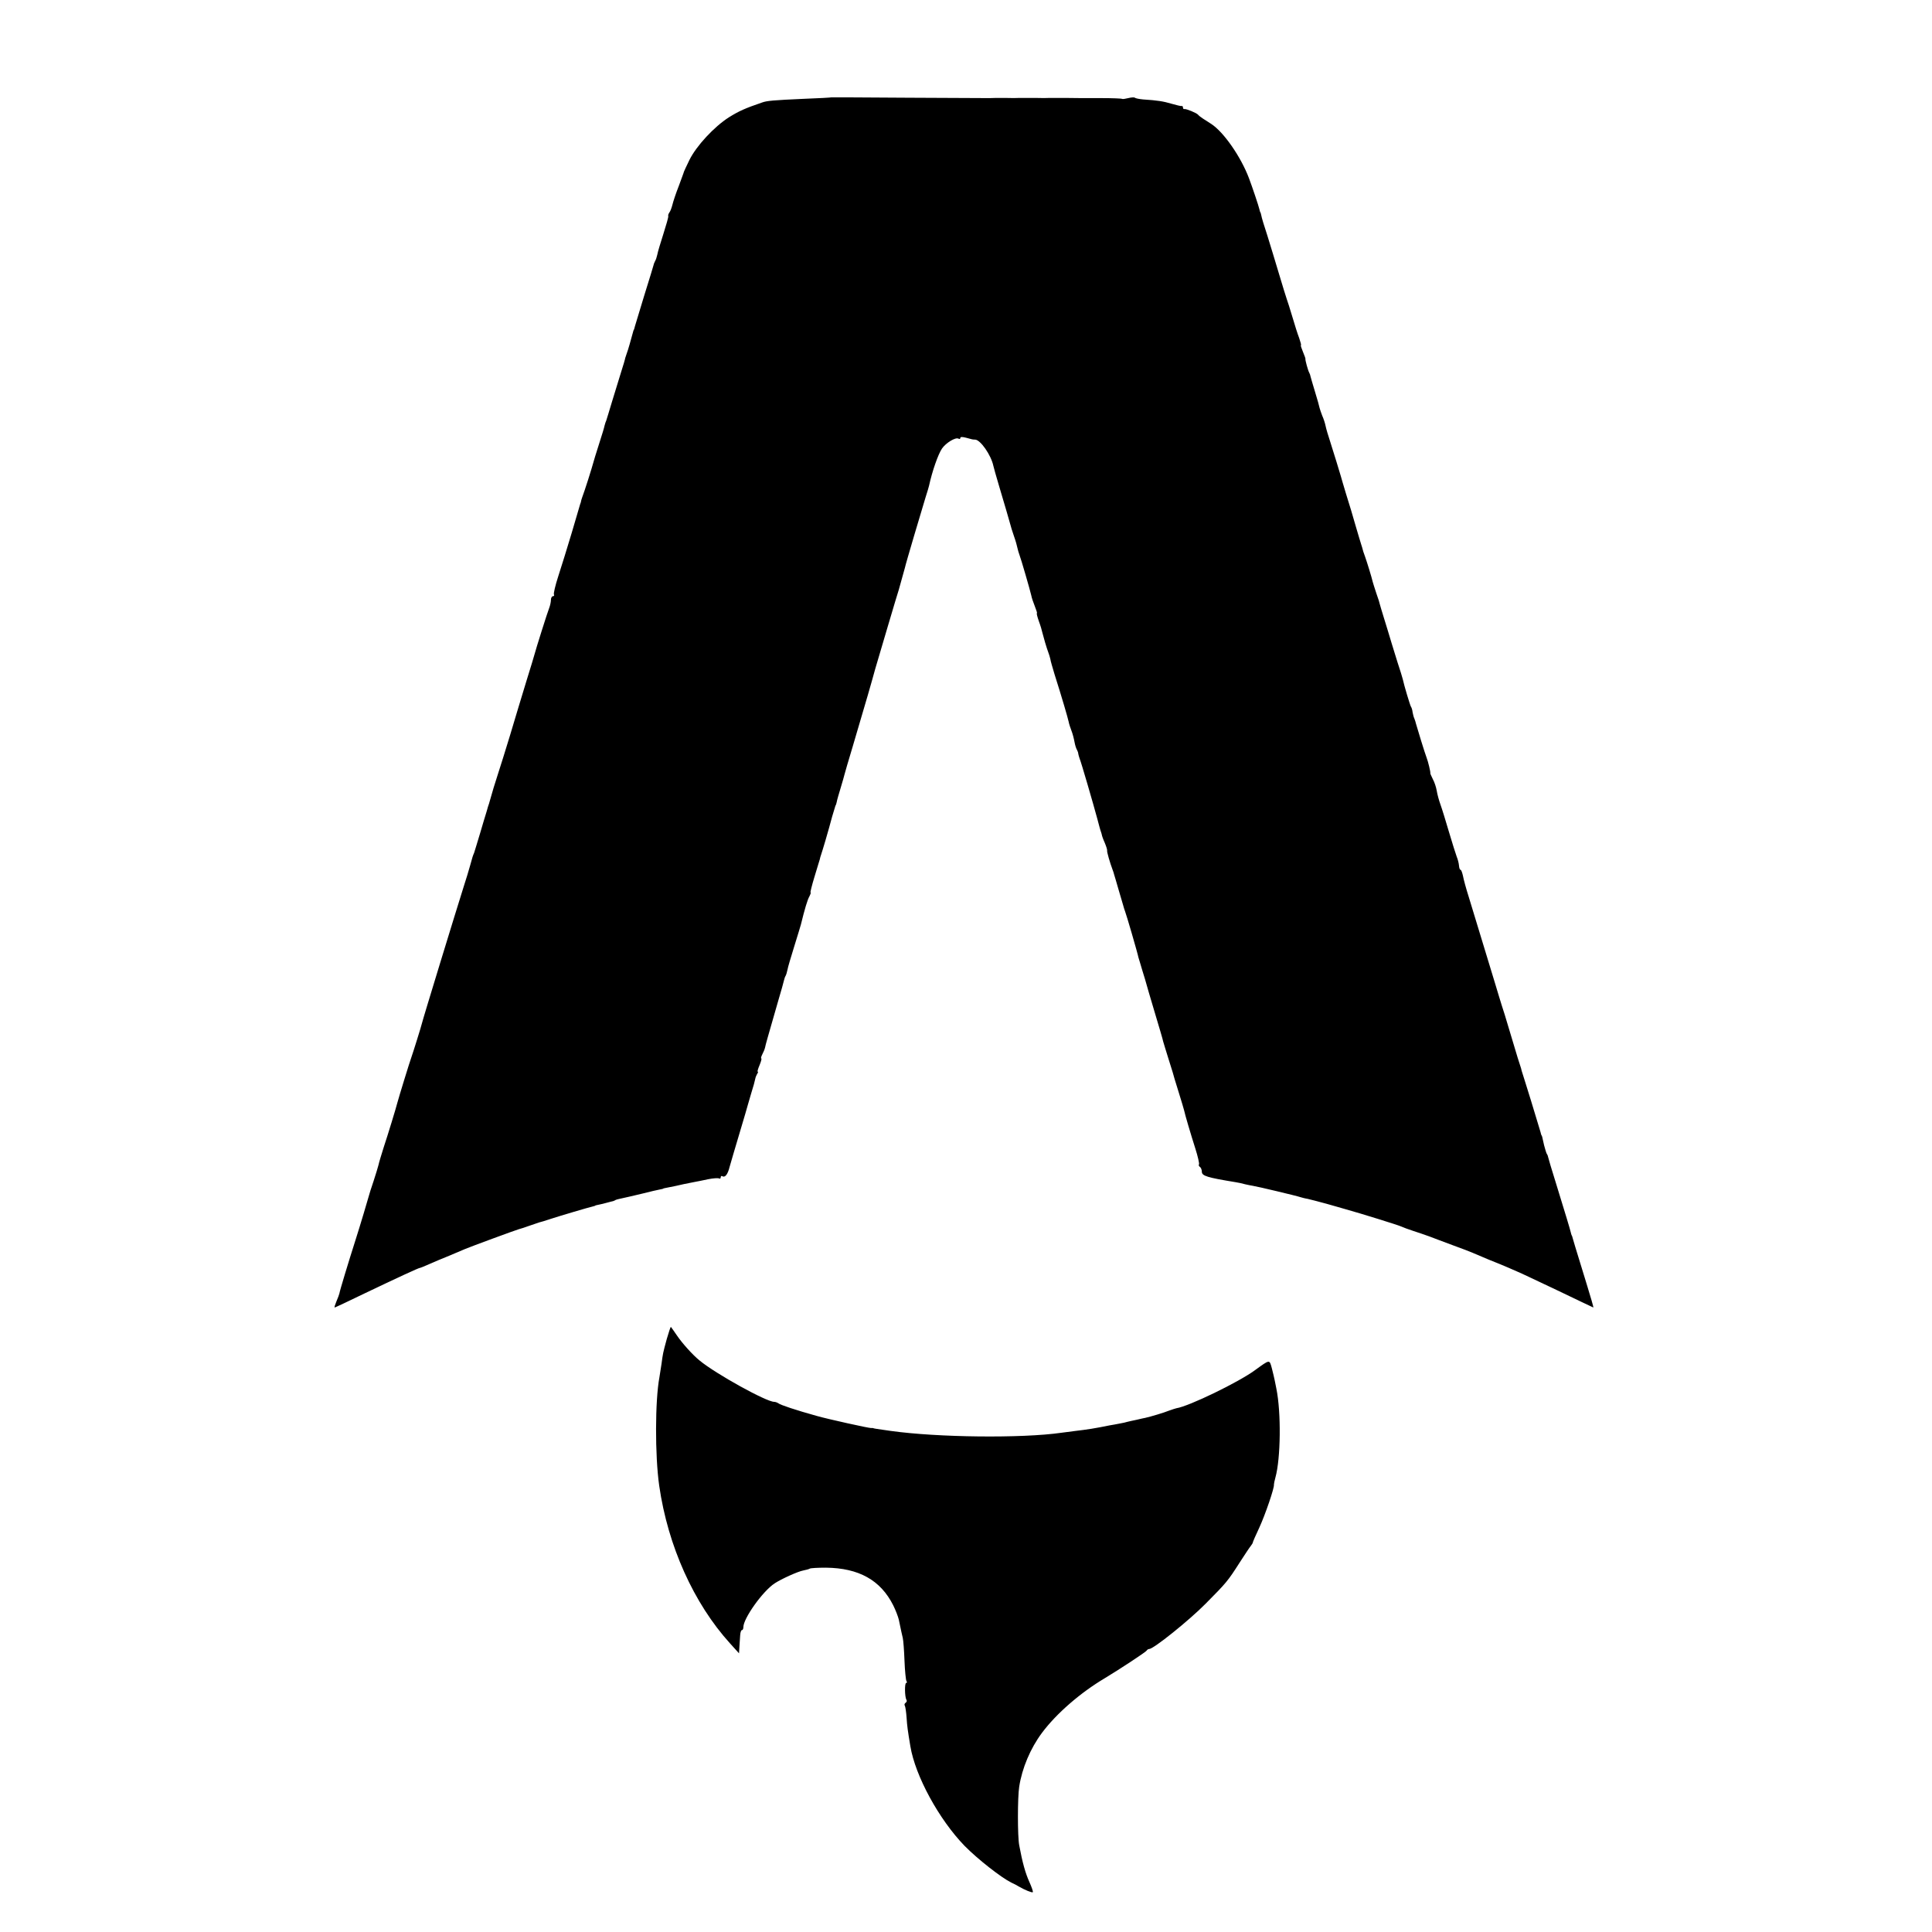
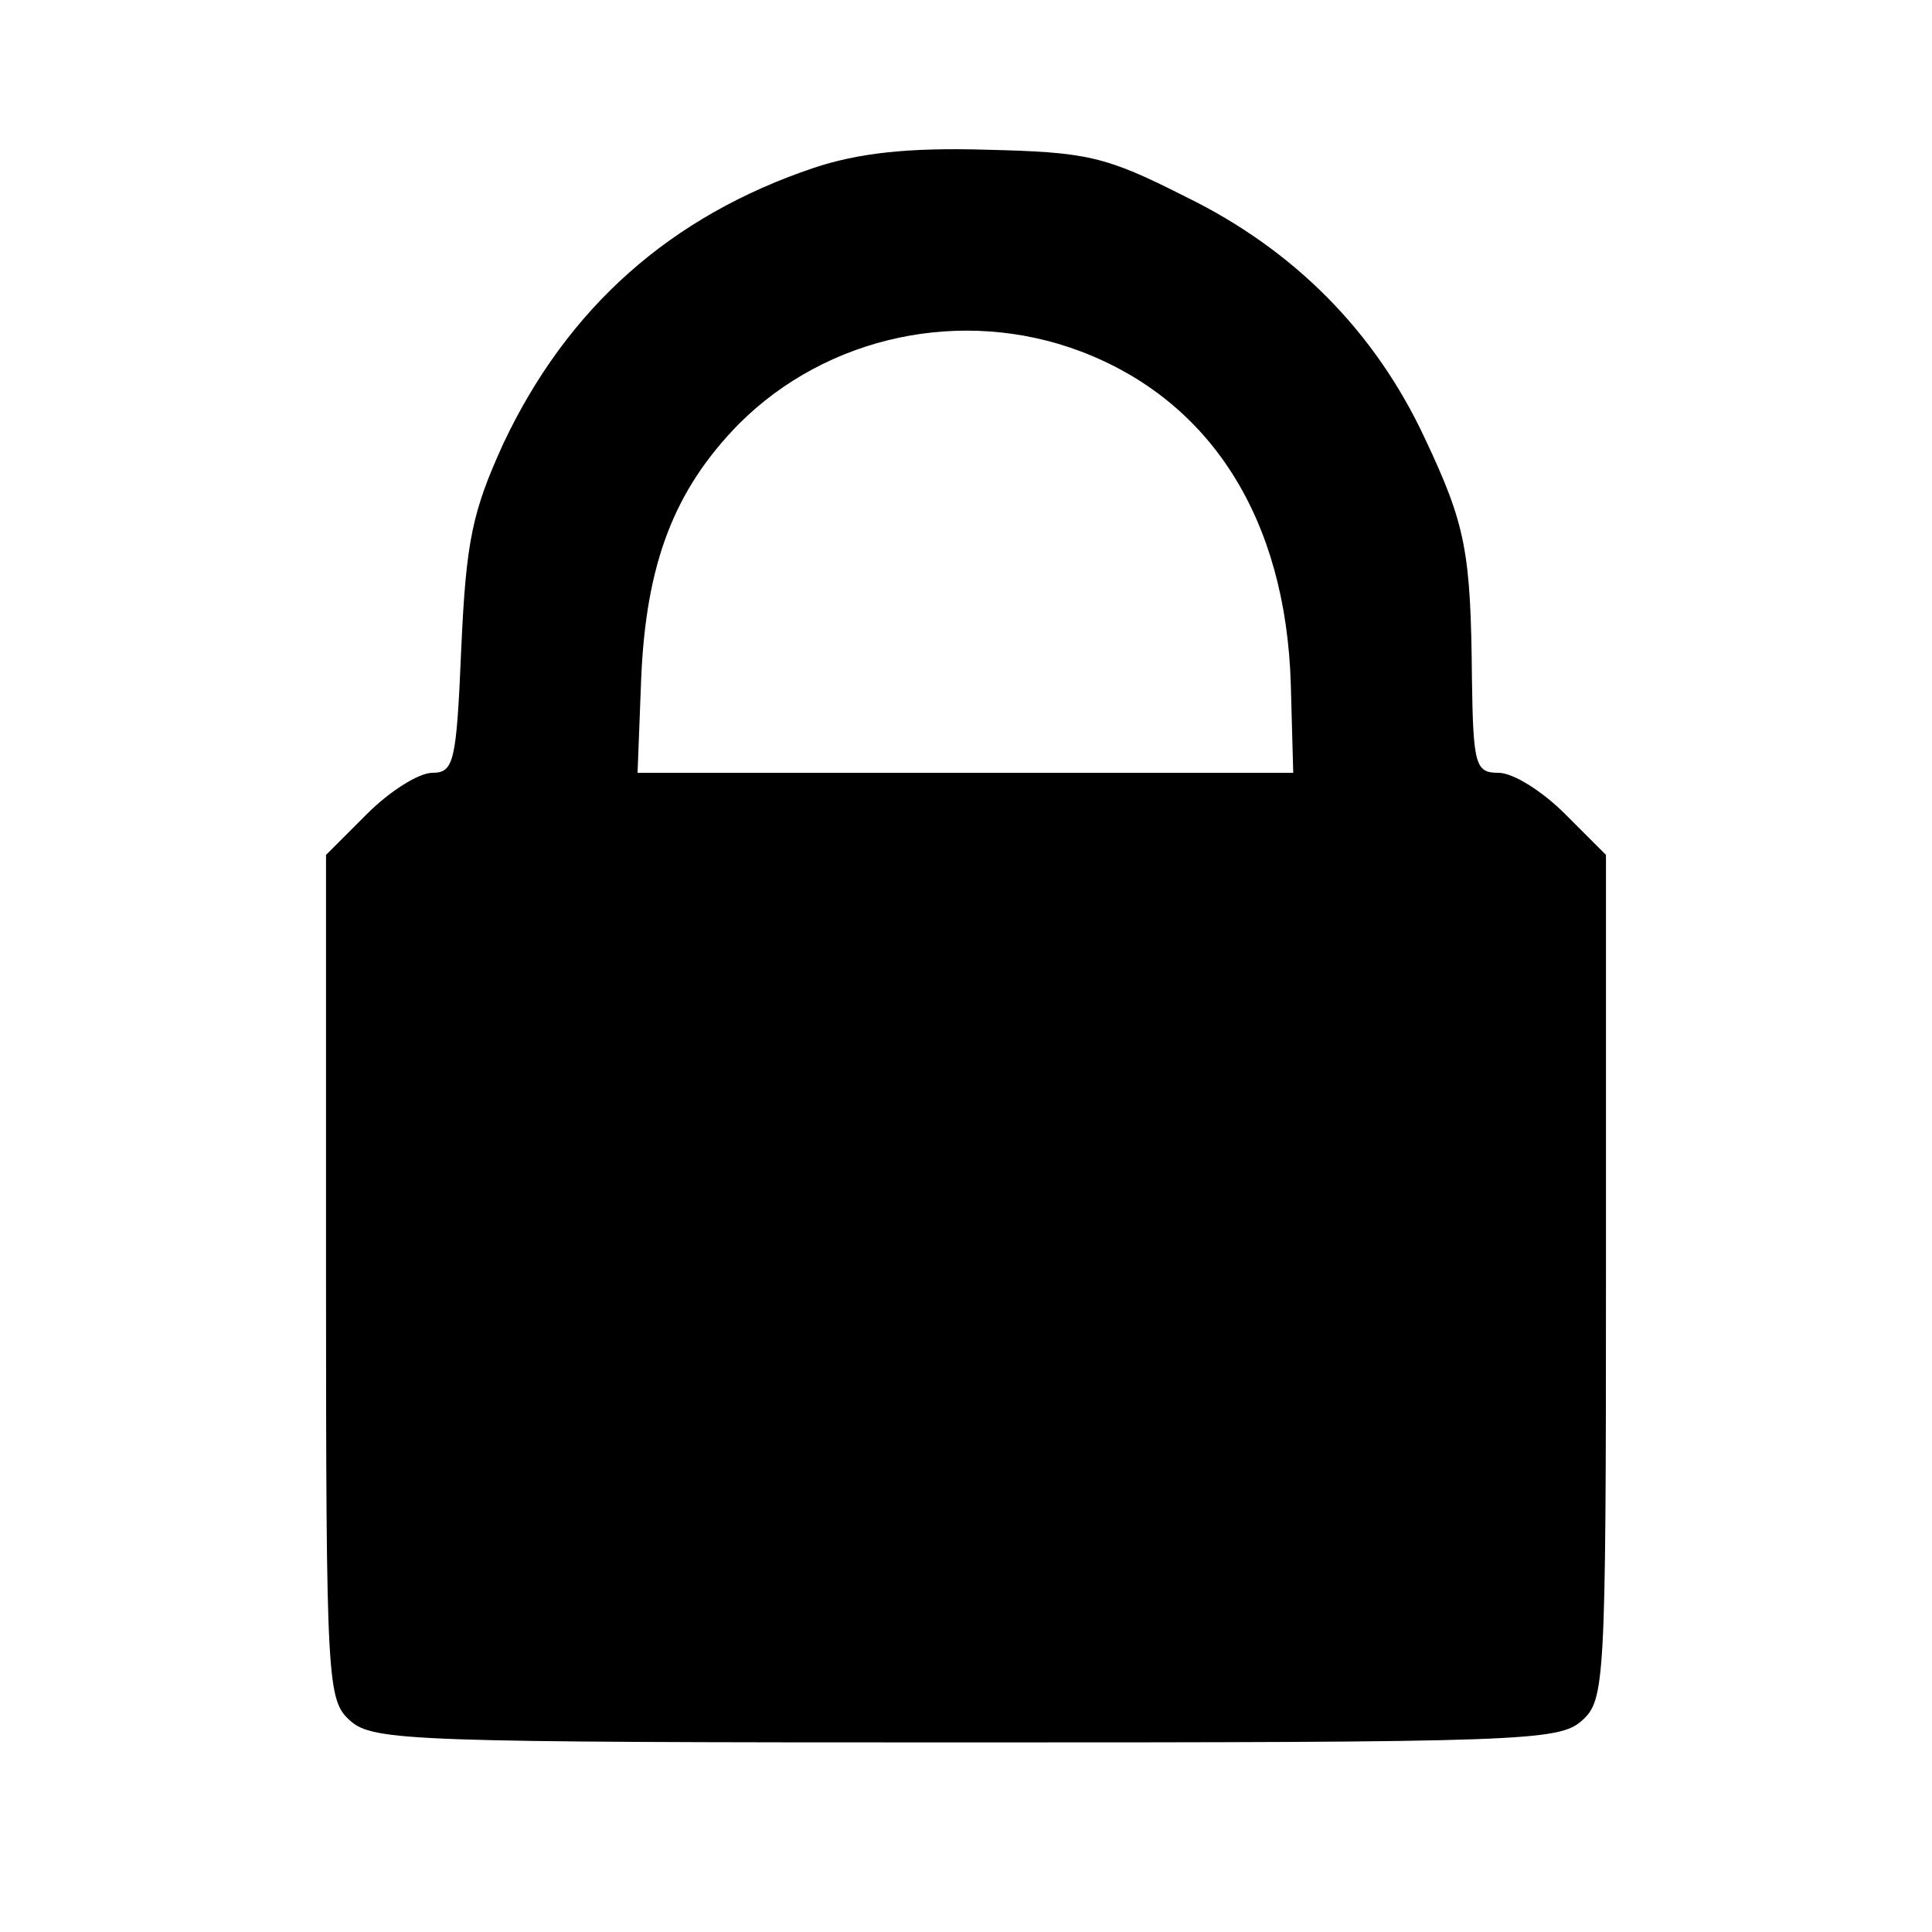
- <svg xmlns="http://www.w3.org/2000/svg" version="1.0" width="1024pt" height="1024pt" viewBox="0 0 1024 1024" preserveAspectRatio="xMidYMid meet">
-   <g transform="translate(0,1024) scale(0.1,-0.1)" fill="#000000" stroke="none">
-     <path d="M4407 9724 c-1 -1 -69 -5 -152 -8 -155 -7 -190 -10 -215 -19 -91 -31 -124 -46 -177 -79 -78 -50 -172 -151 -209 -226 -15 -31 -28 -59 -29 -62 0 -3 -13 -36 -27 -75 -15 -38 -30 -83 -34 -100 -4 -16 -11 -35 -16 -41 -5 -7 -8 -16 -6 -20 1 -5 -11 -47 -26 -94 -15 -47 -30 -96 -32 -109 -3 -14 -8 -29 -12 -35 -3 -6 -7 -15 -8 -21 -1 -5 -23 -77 -49 -160 -25 -82 -48 -157 -50 -165 -2 -8 -4 -16 -5 -17 -2 -2 -3 -6 -4 -10 -12 -45 -28 -101 -33 -113 -3 -8 -7 -20 -9 -27 -1 -7 -11 -41 -22 -75 -11 -35 -32 -103 -47 -153 -15 -49 -29 -97 -32 -105 -4 -8 -7 -20 -9 -27 -1 -7 -13 -47 -27 -90 -14 -43 -33 -105 -42 -138 -10 -33 -26 -84 -36 -113 -10 -28 -19 -54 -19 -57 0 -3 -2 -10 -5 -17 -2 -7 -22 -76 -45 -153 -23 -77 -55 -180 -71 -229 -16 -49 -26 -93 -23 -97 3 -5 0 -9 -5 -9 -6 0 -11 -9 -11 -20 0 -10 -4 -29 -9 -42 -9 -22 -72 -222 -77 -243 -1 -5 -21 -71 -44 -145 -23 -74 -61 -202 -86 -285 -25 -82 -54 -175 -64 -205 -15 -45 -33 -105 -46 -152 -1 -5 -3 -10 -4 -13 -1 -3 -3 -8 -4 -12 -1 -5 -5 -17 -8 -28 -4 -11 -18 -60 -33 -110 -15 -49 -29 -97 -32 -105 -8 -19 -7 -16 -22 -70 -7 -25 -21 -72 -32 -105 -42 -133 -220 -714 -223 -730 -3 -14 -47 -155 -56 -180 -7 -18 -67 -213 -74 -240 -7 -28 -50 -169 -72 -235 -13 -41 -26 -84 -28 -95 -3 -11 -14 -49 -26 -85 -12 -36 -23 -69 -24 -75 -5 -19 -47 -160 -71 -235 -38 -119 -85 -274 -86 -285 -1 -5 -8 -25 -16 -43 -7 -17 -12 -32 -9 -32 2 0 73 33 157 74 176 84 288 136 295 136 3 0 24 9 47 19 23 10 71 31 107 45 36 15 74 31 85 36 28 12 267 100 285 105 8 2 34 10 58 19 23 8 46 16 50 17 12 3 26 7 62 19 46 15 201 61 220 65 8 2 15 4 15 5 0 1 9 3 19 5 11 2 31 7 45 11 14 4 29 8 34 9 4 2 8 3 10 5 1 1 9 3 17 5 50 11 72 16 130 30 35 9 74 18 85 20 11 2 20 4 20 5 0 1 9 3 20 5 11 2 31 6 45 9 25 6 67 15 105 22 11 2 42 8 69 14 26 5 52 7 57 4 5 -3 9 0 9 6 0 6 4 9 8 6 15 -9 29 9 39 49 6 22 30 103 53 180 23 77 43 145 44 150 2 6 9 30 16 55 15 49 19 63 23 82 1 7 6 19 10 26 5 6 6 12 3 12 -3 0 2 16 10 35 8 19 12 35 9 35 -3 0 -1 9 5 21 6 11 13 28 15 37 3 16 12 47 71 252 14 47 27 93 29 103 2 9 6 21 9 25 3 5 7 19 10 33 2 13 19 69 36 124 17 55 33 107 35 115 20 82 35 132 45 149 6 12 9 21 6 21 -2 0 7 37 21 83 14 45 26 87 28 92 1 6 4 17 7 25 7 20 40 132 43 145 1 5 8 30 15 55 8 25 14 48 16 53 1 4 2 8 4 10 1 1 3 9 5 17 1 8 11 42 21 75 10 33 19 65 20 70 1 6 21 73 44 150 76 257 94 319 119 410 5 17 34 116 65 220 31 105 58 195 60 200 18 65 29 103 32 115 4 21 91 313 110 375 9 28 17 55 18 60 17 78 48 167 69 198 21 30 72 61 87 52 6 -3 10 -2 10 4 0 6 11 6 30 1 32 -9 36 -10 48 -10 28 0 85 -82 97 -139 2 -9 15 -56 30 -106 32 -106 54 -184 60 -205 2 -8 10 -36 19 -61 9 -25 17 -54 19 -65 2 -10 7 -26 10 -34 8 -20 57 -189 63 -216 2 -12 11 -38 19 -58 8 -20 13 -36 11 -36 -3 0 2 -19 10 -42 9 -24 17 -52 19 -62 5 -21 23 -83 32 -106 3 -8 8 -23 10 -33 1 -10 12 -46 22 -80 41 -129 71 -233 75 -252 2 -11 9 -33 15 -48 6 -15 13 -42 16 -59 3 -17 9 -36 13 -42 3 -6 7 -15 7 -21 1 -5 4 -17 7 -25 8 -18 73 -242 94 -320 8 -30 16 -61 19 -68 2 -7 5 -14 5 -17 0 -3 6 -21 15 -41 8 -19 14 -38 13 -42 -2 -6 15 -65 29 -102 3 -8 7 -19 8 -25 2 -5 13 -44 25 -85 12 -41 23 -79 25 -85 1 -5 5 -17 8 -25 6 -14 67 -223 71 -245 2 -5 11 -37 21 -70 10 -33 20 -64 21 -70 1 -5 21 -73 44 -150 23 -77 44 -147 45 -155 2 -8 14 -46 26 -85 12 -38 23 -74 25 -80 1 -5 14 -50 30 -100 15 -49 29 -94 30 -100 4 -21 37 -132 60 -204 13 -41 21 -77 19 -82 -3 -4 -1 -10 5 -14 5 -3 10 -15 10 -25 0 -23 28 -31 180 -56 14 -2 36 -7 50 -11 14 -3 32 -7 40 -8 22 -3 236 -54 252 -60 7 -2 24 -7 38 -9 14 -3 59 -15 100 -26 41 -12 89 -25 105 -30 79 -22 272 -82 290 -90 11 -5 40 -16 65 -24 25 -8 63 -21 85 -29 22 -9 78 -29 125 -47 47 -17 94 -35 105 -40 11 -5 49 -21 85 -36 36 -14 81 -33 100 -41 19 -8 44 -19 55 -24 11 -4 105 -49 209 -98 104 -50 190 -91 191 -91 2 0 -14 55 -35 123 -63 204 -74 242 -76 250 -1 4 -2 8 -4 10 -1 1 -3 9 -5 17 -4 17 -27 93 -80 265 -21 66 -38 125 -39 130 -1 6 -4 15 -8 20 -3 6 -9 26 -14 45 -11 50 -11 50 -14 53 -1 1 -3 9 -5 17 -2 8 -25 83 -50 165 -26 83 -48 155 -50 160 -1 6 -4 17 -7 25 -6 17 -12 36 -58 190 -17 58 -35 116 -40 130 -4 14 -22 70 -38 125 -67 220 -114 374 -137 450 -14 44 -28 95 -31 113 -4 17 -9 32 -13 32 -4 0 -7 10 -8 22 -1 12 -6 33 -12 47 -5 14 -24 73 -41 131 -17 58 -37 123 -45 145 -8 22 -17 55 -20 74 -3 18 -12 46 -21 62 -8 16 -14 30 -13 31 2 5 -12 63 -20 83 -8 20 -51 160 -56 179 -1 6 -5 18 -8 26 -4 8 -8 24 -10 35 -1 11 -5 25 -9 30 -5 9 -36 112 -43 145 -2 8 -14 49 -28 90 -19 62 -46 148 -52 170 -1 3 -10 32 -20 65 -10 33 -20 65 -21 70 -1 6 -9 33 -19 60 -9 28 -18 55 -19 60 -6 26 -30 104 -41 135 -7 19 -13 37 -13 40 -1 3 -3 12 -6 20 -3 8 -16 53 -30 100 -13 47 -36 123 -51 170 -14 47 -27 90 -28 95 -5 18 -39 129 -57 185 -10 30 -21 67 -24 82 -3 15 -11 40 -18 55 -6 15 -12 34 -14 41 -1 7 -12 46 -24 85 -12 40 -23 77 -24 82 -1 6 -4 15 -7 20 -6 10 -22 68 -20 73 1 1 -5 18 -13 37 -8 19 -13 35 -11 35 3 0 -2 17 -9 38 -8 20 -24 71 -36 112 -12 41 -26 84 -30 95 -4 11 -22 70 -40 130 -18 61 -46 152 -62 204 -17 51 -32 101 -33 110 -2 9 -4 16 -5 16 -1 0 -3 7 -5 16 -3 15 -38 119 -55 164 -43 114 -134 245 -200 288 -14 9 -34 22 -45 29 -11 7 -22 16 -25 20 -7 9 -63 32 -72 30 -5 -1 -8 2 -8 8 0 6 -3 9 -7 8 -5 -1 -28 5 -53 12 -44 13 -74 18 -152 23 -21 2 -40 6 -43 9 -4 3 -19 2 -35 -2 -16 -4 -30 -6 -33 -4 -2 2 -51 4 -108 4 -120 0 -121 0 -196 1 -32 0 -67 0 -78 0 -11 -1 -47 -1 -80 0 -33 0 -69 0 -80 0 -11 -1 -47 -1 -80 0 -33 0 -69 0 -80 -1 -11 0 -204 1 -428 2 -225 2 -409 2 -410 2z" />
-     <path d="M3534 3143 c-21 -78 -20 -74 -28 -133 -4 -25 -9 -56 -11 -70 -23 -123 -24 -414 -1 -575 46 -319 183 -623 375 -835 l48 -53 2 34 c1 19 3 46 4 61 1 16 5 28 9 28 5 0 8 7 8 16 0 46 102 190 166 232 35 23 123 63 151 68 14 3 31 7 35 10 5 3 44 5 86 5 174 -2 289 -66 356 -199 13 -26 26 -60 30 -77 13 -63 16 -76 21 -97 3 -13 7 -66 9 -120 2 -53 7 -101 10 -107 4 -6 4 -11 -1 -11 -9 0 -8 -73 1 -89 4 -5 2 -12 -4 -16 -6 -4 -8 -11 -4 -16 3 -6 7 -34 9 -62 3 -46 6 -68 20 -152 26 -158 152 -389 288 -529 69 -70 194 -168 247 -194 14 -6 32 -16 40 -21 31 -18 70 -34 74 -30 3 2 -6 27 -18 54 -21 46 -37 103 -54 195 -9 46 -9 253 0 310 15 98 59 203 121 286 76 102 204 213 334 290 78 47 218 139 221 146 2 4 8 8 13 8 23 0 211 151 299 240 111 112 117 119 181 219 27 42 53 81 59 88 5 7 10 14 10 17 0 3 15 38 34 78 32 69 82 216 78 229 0 4 3 21 8 38 28 100 31 344 5 471 -3 14 -7 34 -9 45 -2 11 -9 39 -15 63 -13 47 -9 48 -89 -10 -87 -64 -351 -192 -417 -202 -5 -1 -23 -7 -40 -13 -24 -10 -94 -31 -125 -38 -3 0 -23 -5 -45 -10 -22 -4 -44 -10 -50 -11 -5 -2 -23 -6 -40 -9 -16 -3 -41 -8 -55 -10 -73 -15 -117 -22 -186 -30 -21 -3 -52 -7 -69 -9 -210 -30 -656 -25 -905 10 -76 11 -85 12 -90 14 -3 1 -8 2 -12 1 -11 -1 -228 47 -288 64 -112 31 -195 59 -204 67 -6 4 -16 8 -23 8 -41 0 -309 148 -395 219 -36 29 -92 91 -121 134 -15 22 -29 42 -31 44 -2 2 -11 -27 -22 -64z" />
+ <svg xmlns="http://www.w3.org/2000/svg" version="1.0" width="160pt" height="160pt" viewBox="0 0 160 160" preserveAspectRatio="xMidYMid meet">
+   <g transform="translate(0,160) scale(0.1,-0.1)" fill="#000000" stroke="none">
+     <path d="M674 1461 c-119 -40 -204 -116 -257 -228 -26 -57 -31 -81 -35 -170 -4 -94 -6 -103 -24 -103 -11 0 -35 -15 -54 -34 l-34 -34 0 -349 c0 -338 1 -351 20 -368 19 -17 51 -18 510 -18 460 0 491 1 510 18 19 17 20 30 20 368 l0 349 -34 34 c-19 19 -43 34 -55 34 -19 0 -21 6 -22 78 -1 105 -5 127 -39 199 -41 88 -108 156 -198 200 -67 34 -82 37 -165 39 -66 2 -107 -3 -143 -15z m221 -152 c108 -41 170 -139 174 -276 l2 -73 -271 0 -272 0 3 78 c4 95 27 156 81 211 73 73 185 97 283 60z" />
  </g>
</svg>
